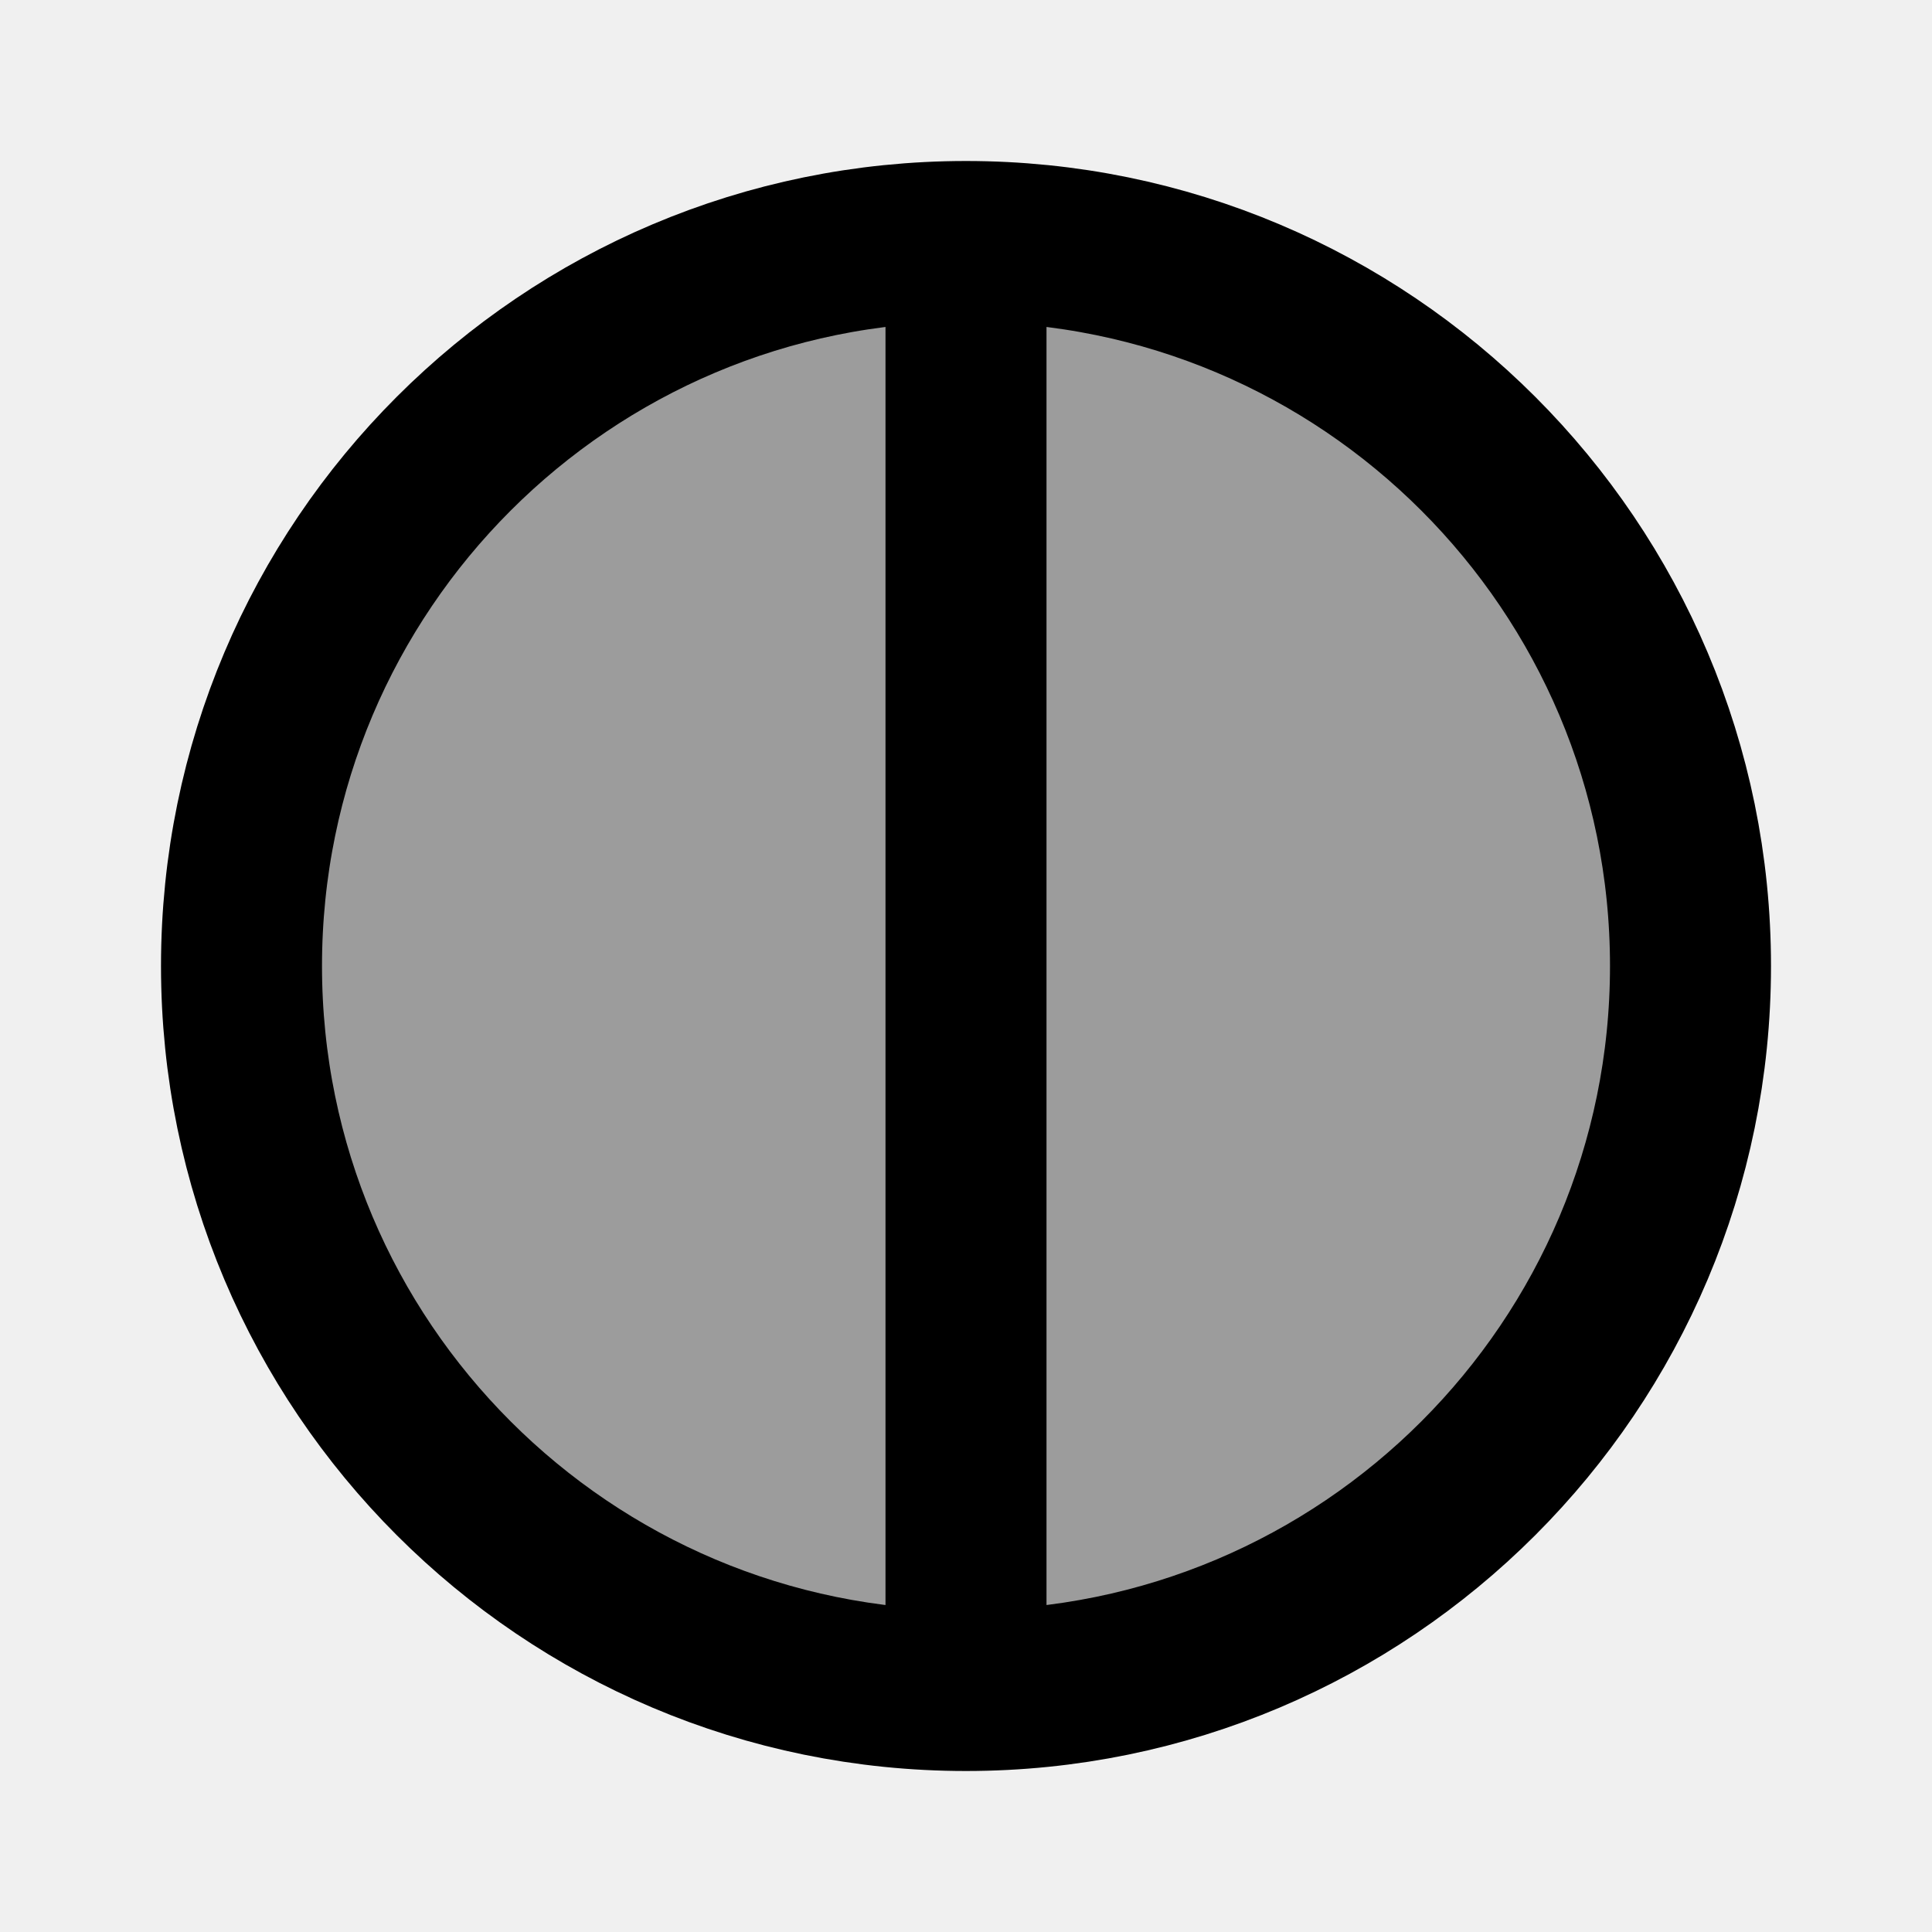
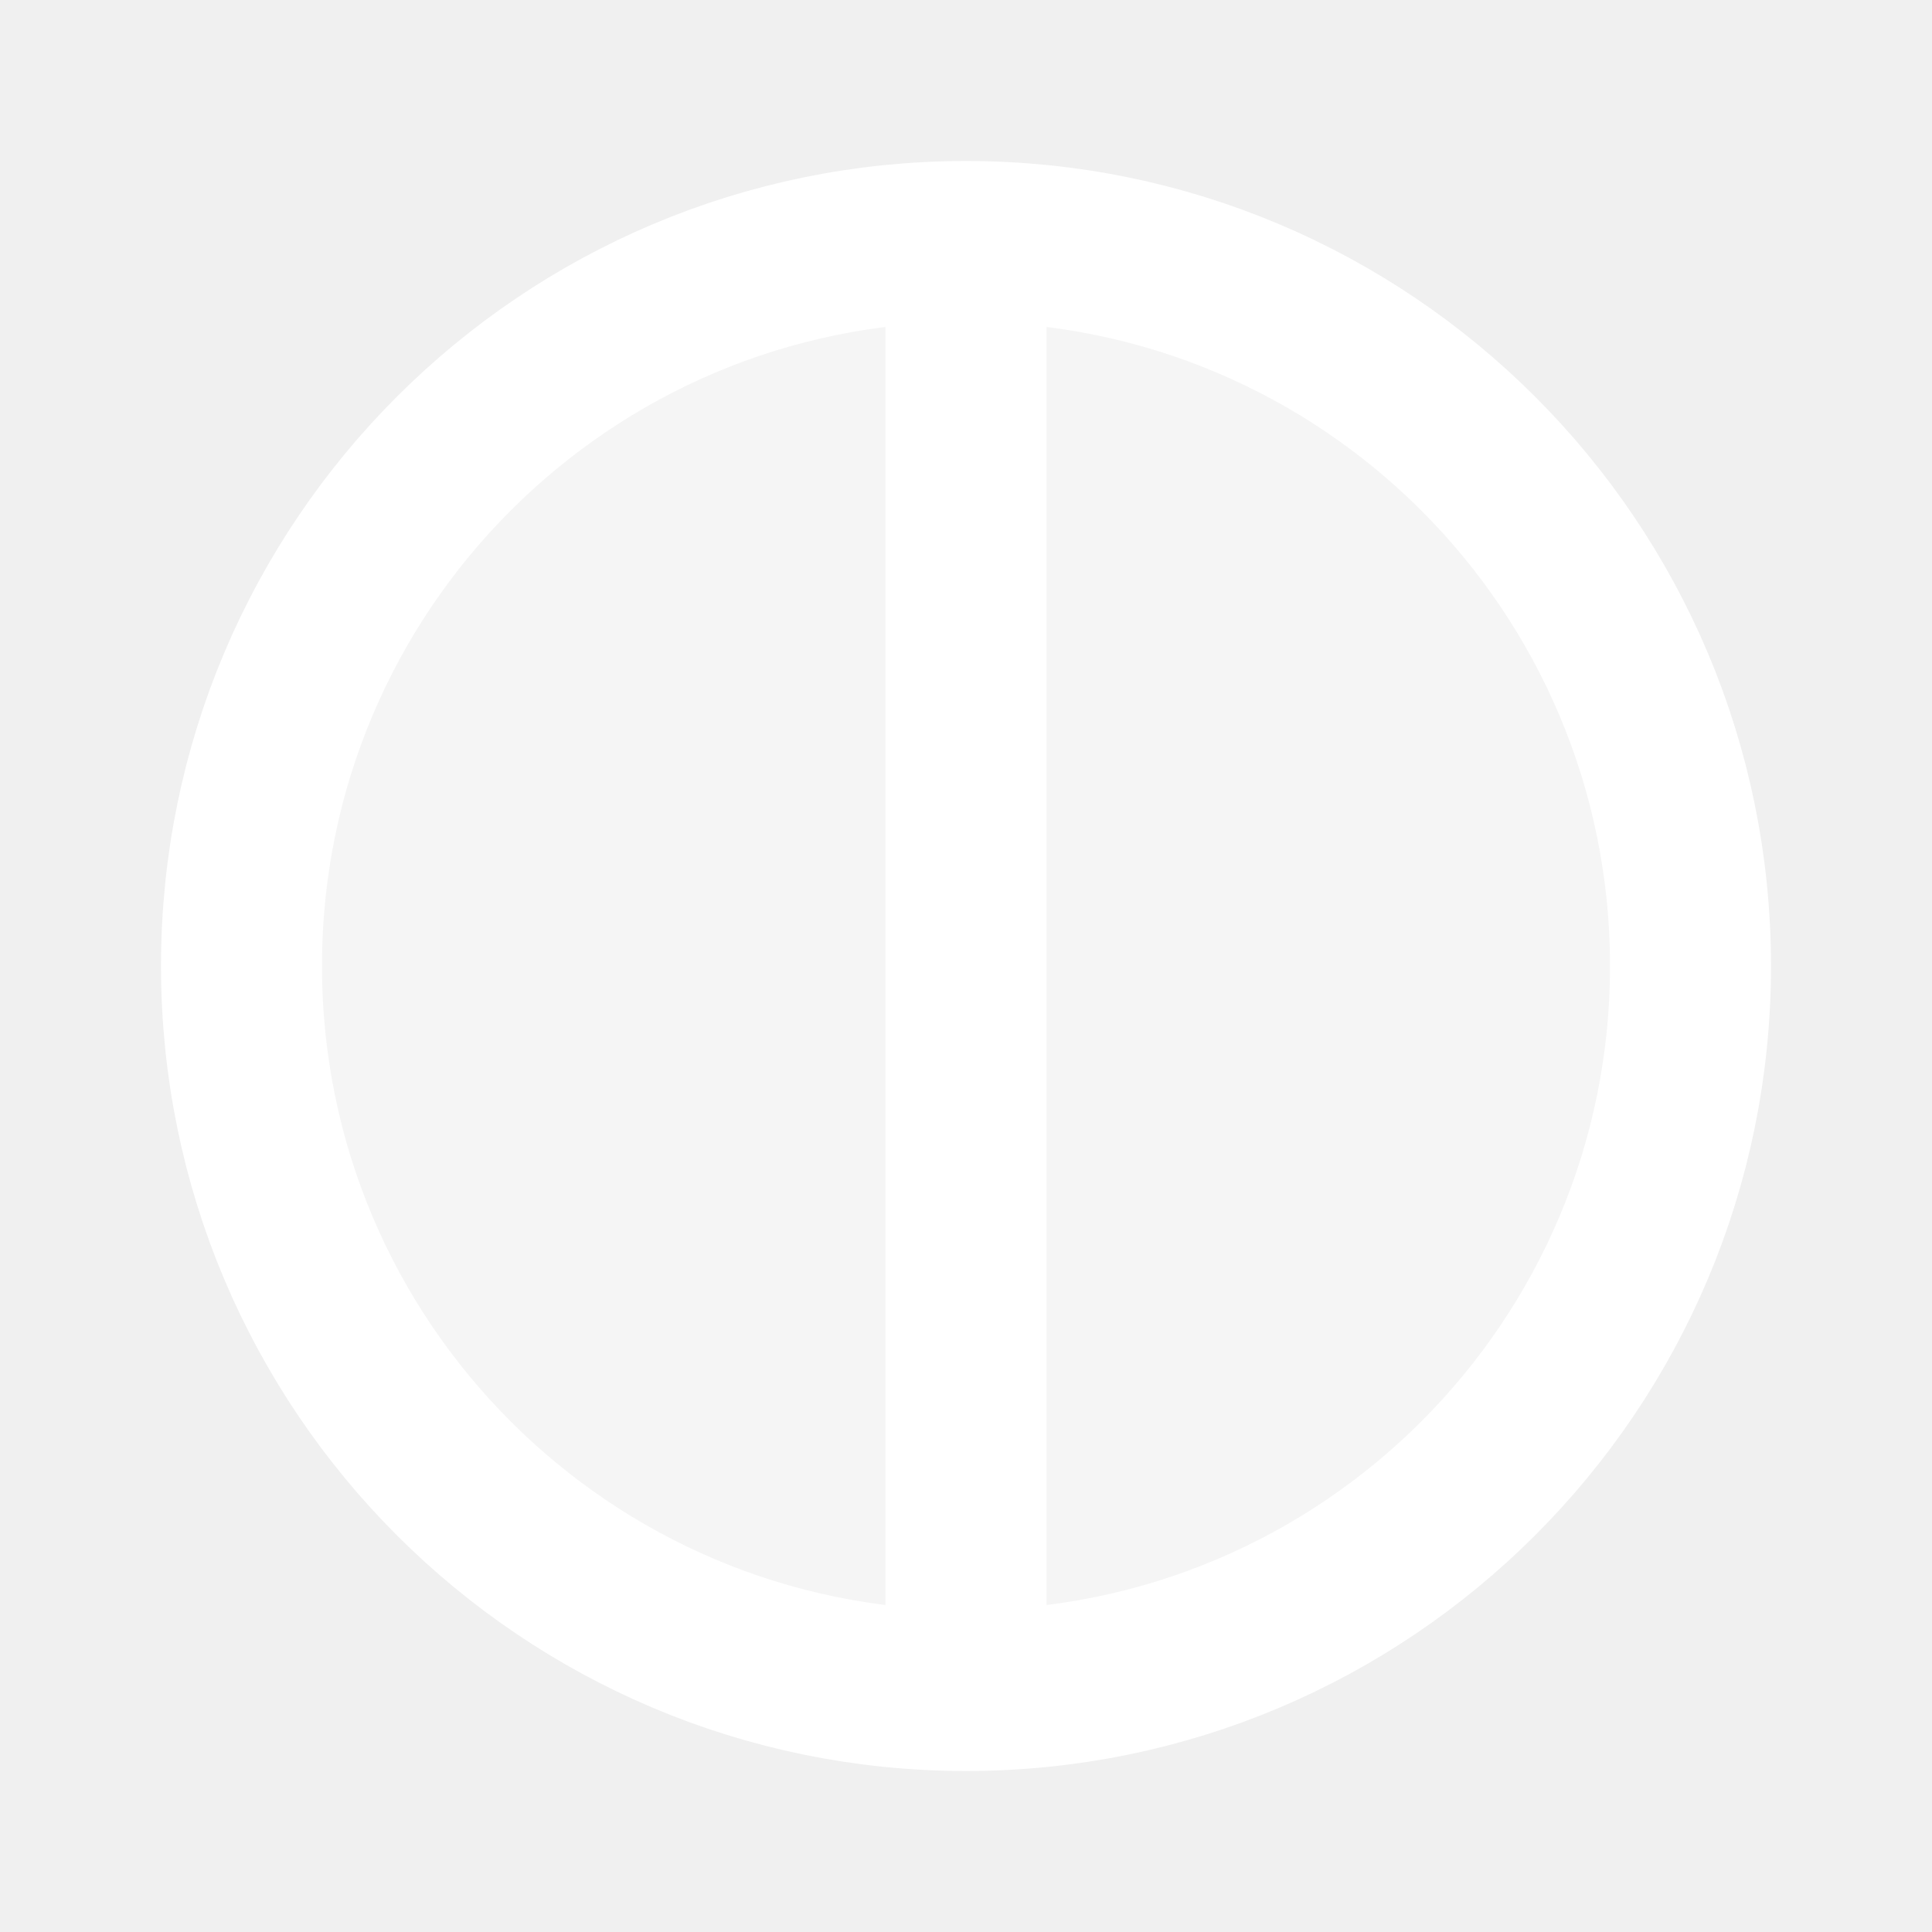
<svg xmlns="http://www.w3.org/2000/svg" viewBox="0 0 24 24">
-   <circle cx="12" cy="12" r="9" fill="currentColor" opacity="0.35" />
-   <circle cx="12" cy="12" r="9" fill="none" stroke="currentColor" stroke-width="2" />
-   <line x1="12" y1="3" x2="12" y2="21" stroke="currentColor" stroke-width="2" />
+   <circle cx="12" cy="12" r="9" fill="white" opacity="0.35" />
+   <circle cx="12" cy="12" r="9" fill="none" stroke="white" stroke-width="2" />
+   <line x1="12" y1="3" x2="12" y2="21" stroke="white" stroke-width="2" />
</svg>
